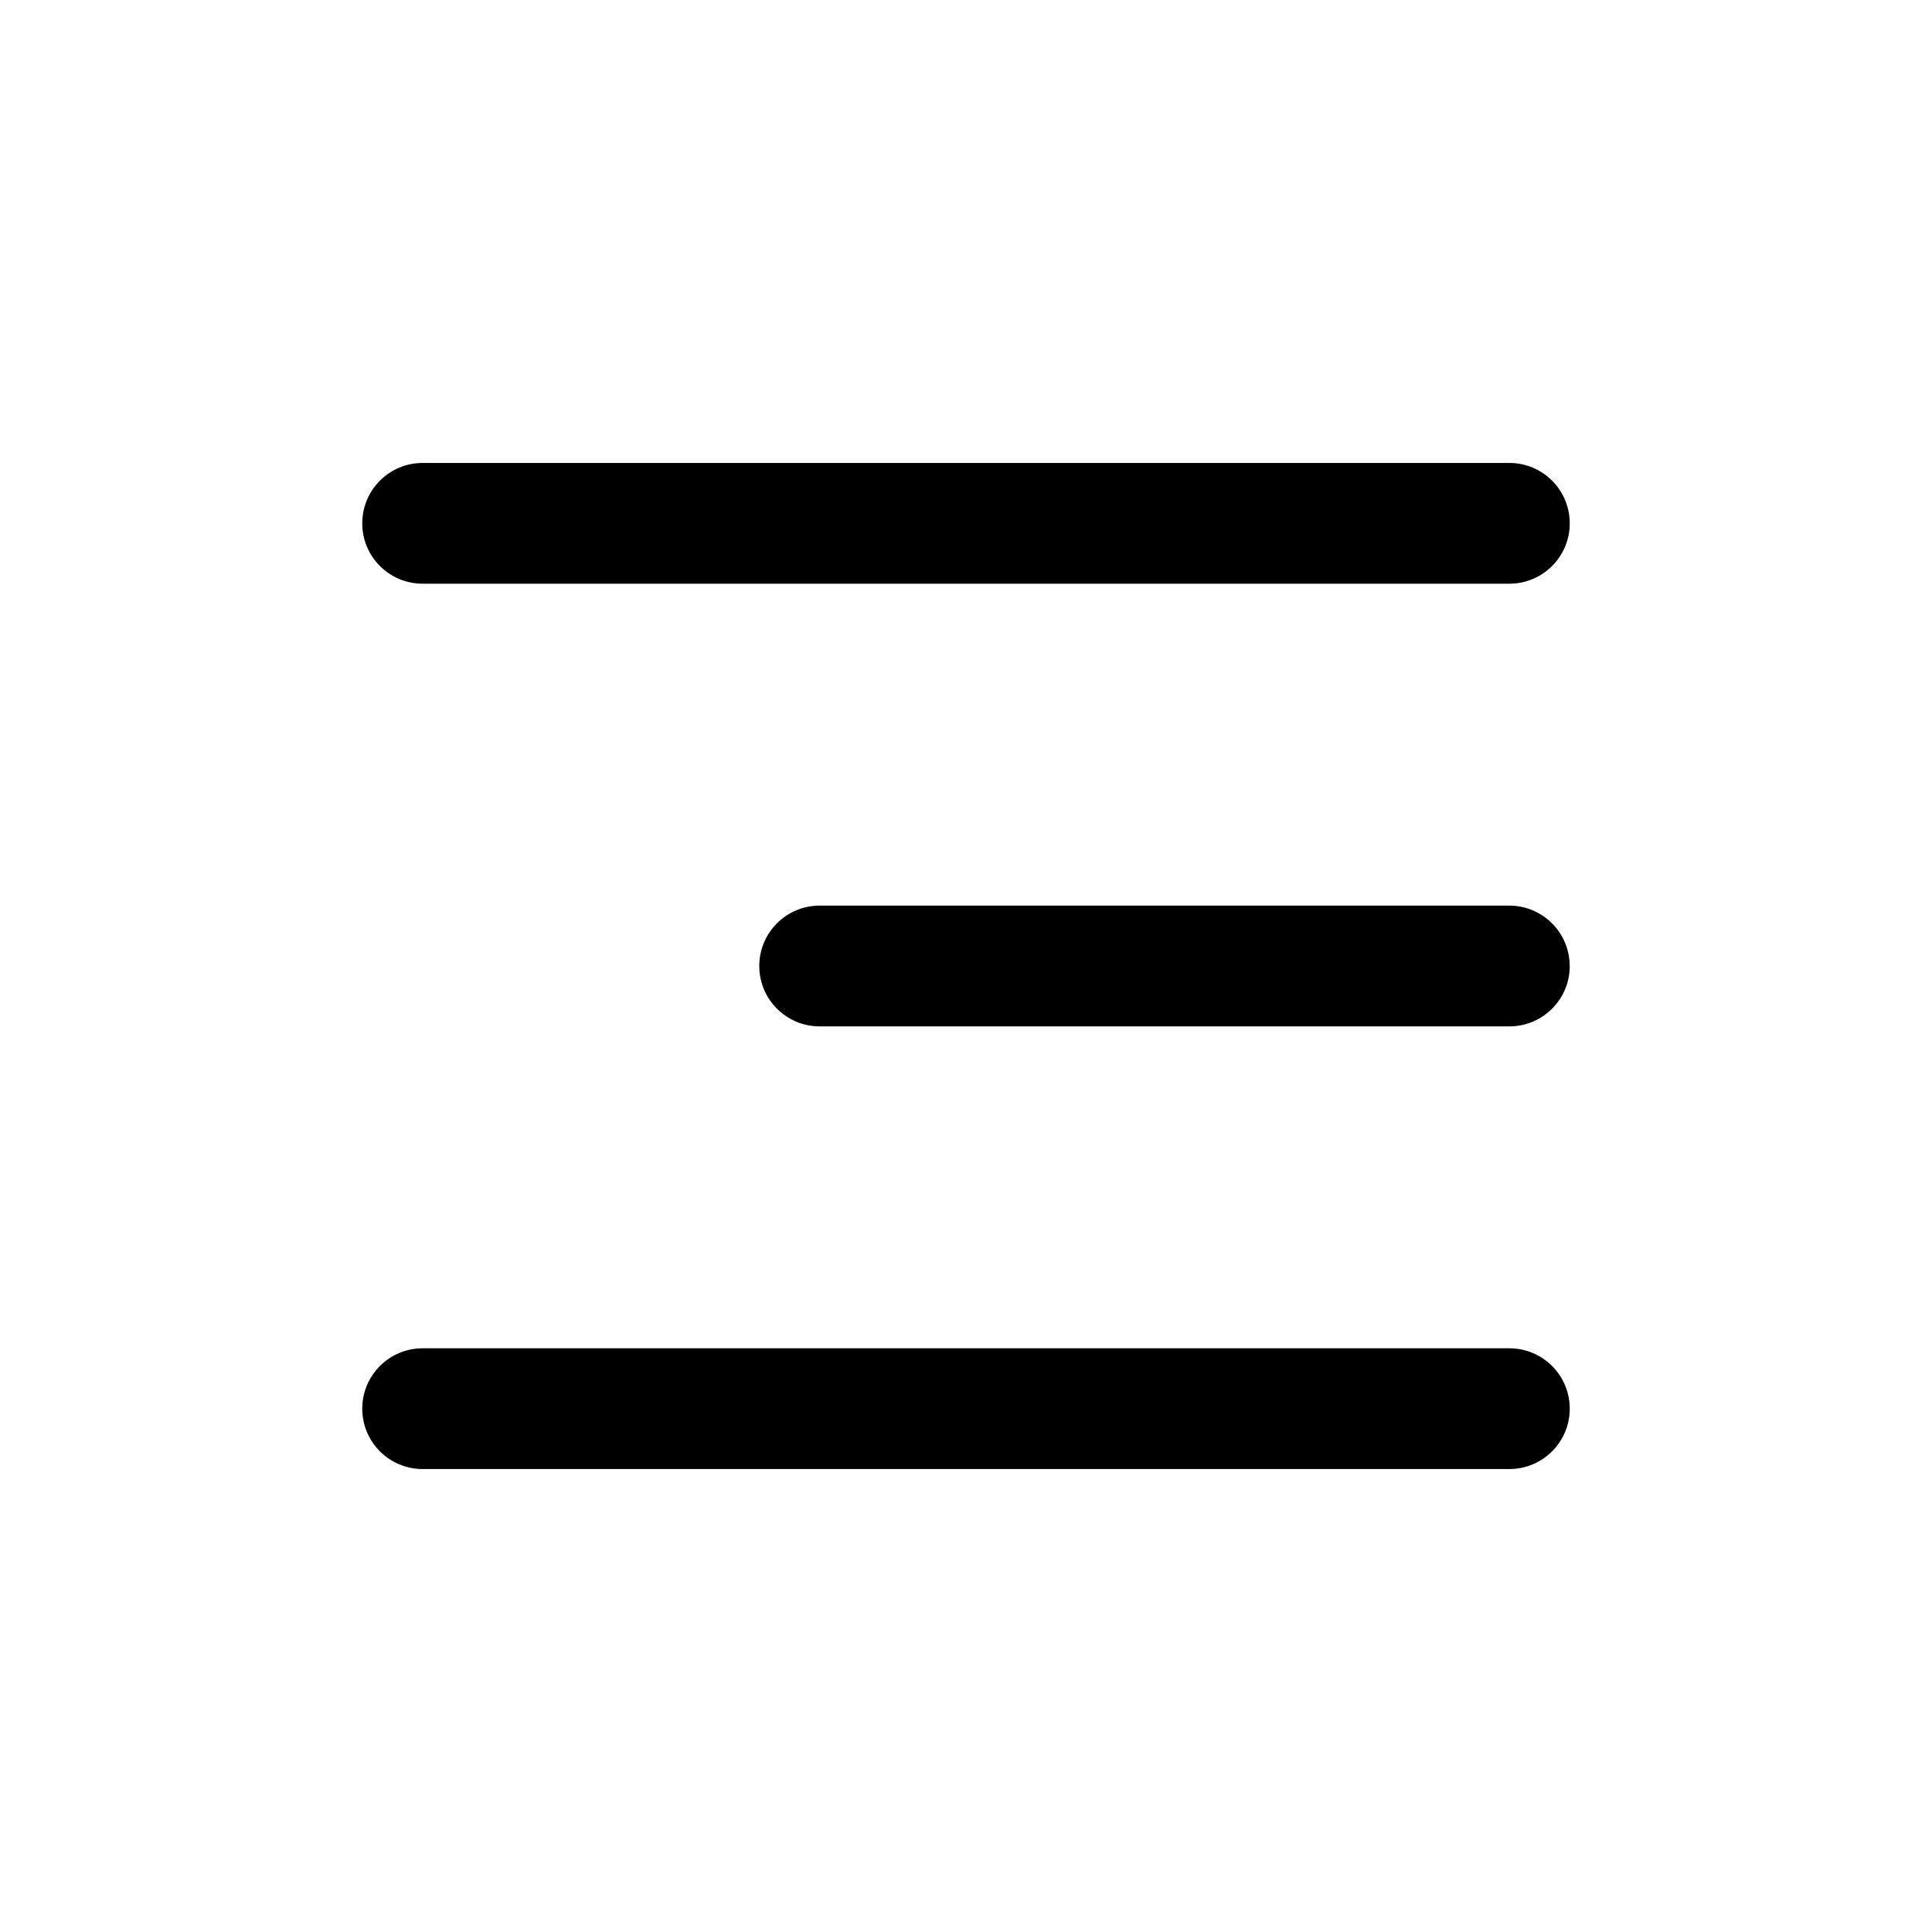
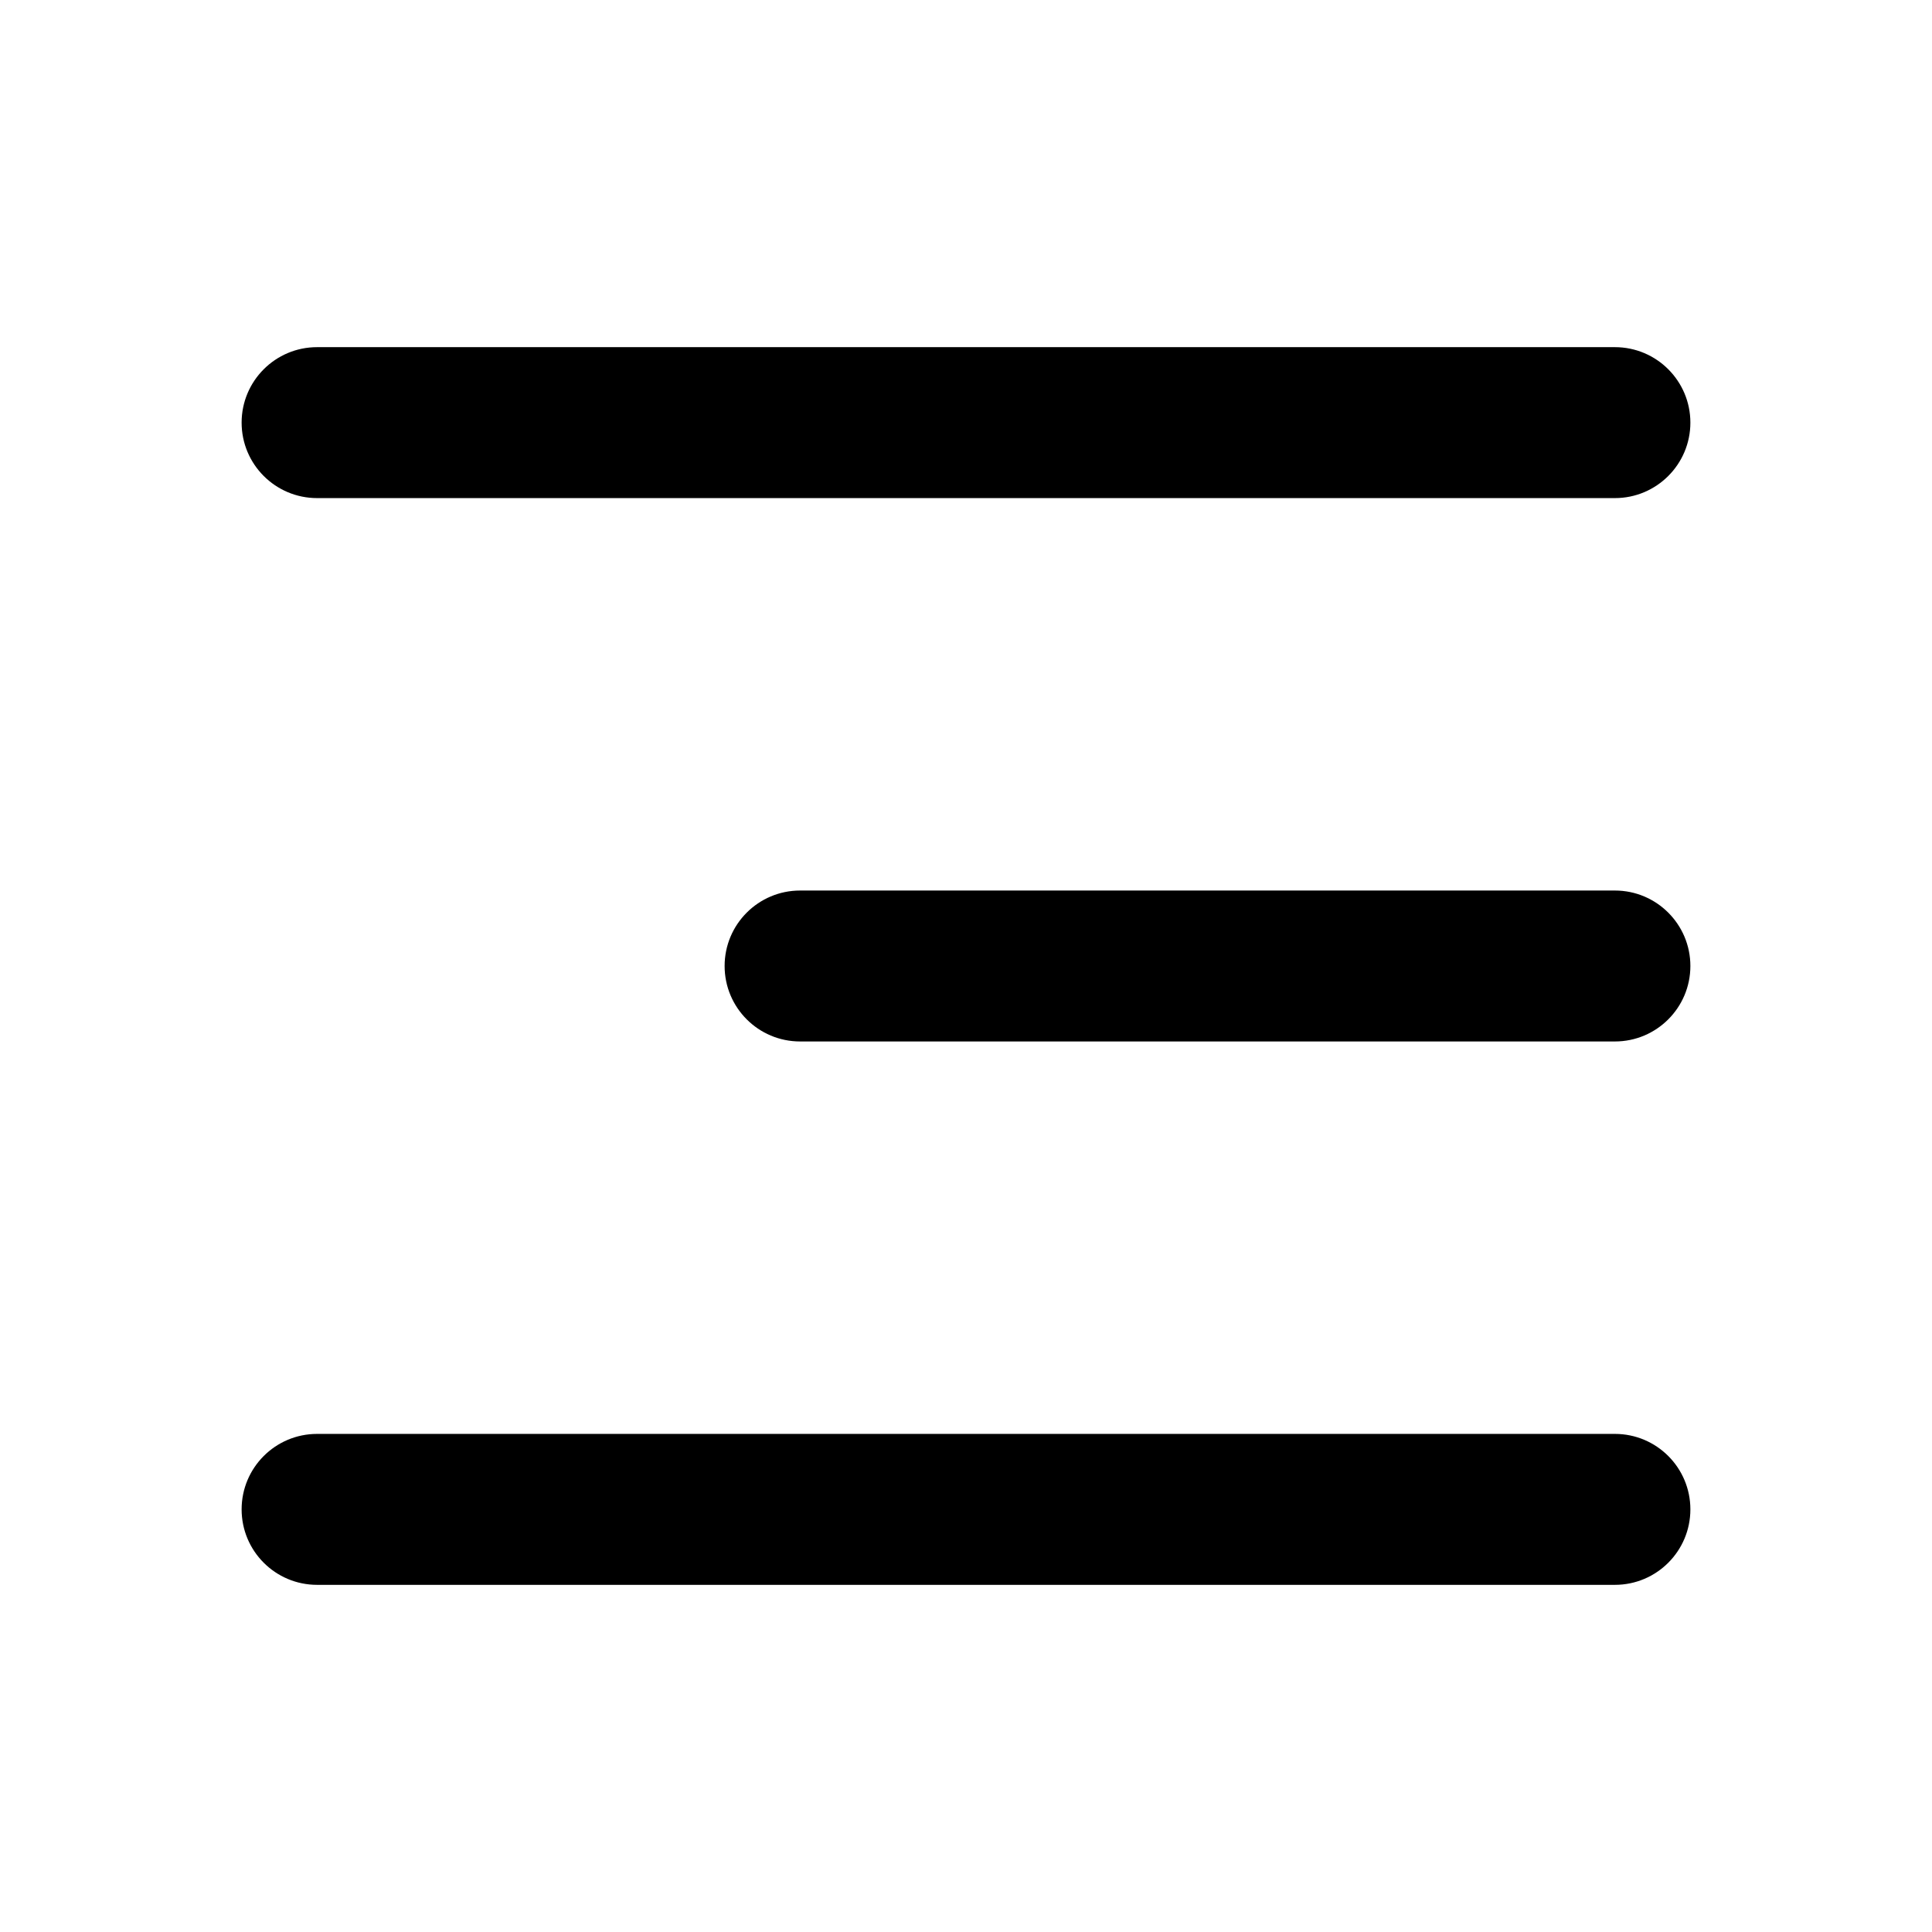
- <svg xmlns="http://www.w3.org/2000/svg" width="24" height="24" fill="currentColor" viewBox="0 0 24 24">
-   <path fill="#000" fill-rule="evenodd" d="M19.5 6.501a.75.75 0 0 1-.75.75H5.25a.75.75 0 0 1 0-1.5h13.5a.75.75 0 0 1 .75.75Zm0 5.499a.75.75 0 0 1-.75.75h-8.568a.75.75 0 0 1 0-1.5h8.567a.75.75 0 0 1 .75.75Zm-.75 6.249a.75.75 0 0 0 0-1.5H5.25a.75.75 0 0 0 0 1.5h13.5Z" clip-rule="evenodd" />
+ <svg xmlns="http://www.w3.org/2000/svg" width="16" height="16" fill="currentColor" viewBox="0 0 16 16">
+   <path fill="#000" fill-rule="evenodd" d="M13.999 3.5c0 .345-.28.625-.625.625H2.626a.625.625 0 1 1 0-1.25h10.748c.345 0 .625.28.625.625Zm0 4.5c0 .345-.28.625-.625.625H6.626a.625.625 0 1 1 0-1.25h6.748c.345 0 .625.28.625.625Zm-.625 5.125a.625.625 0 1 0 0-1.25H2.626a.625.625 0 1 0 0 1.25h10.748Z" clip-rule="evenodd" />
</svg>
